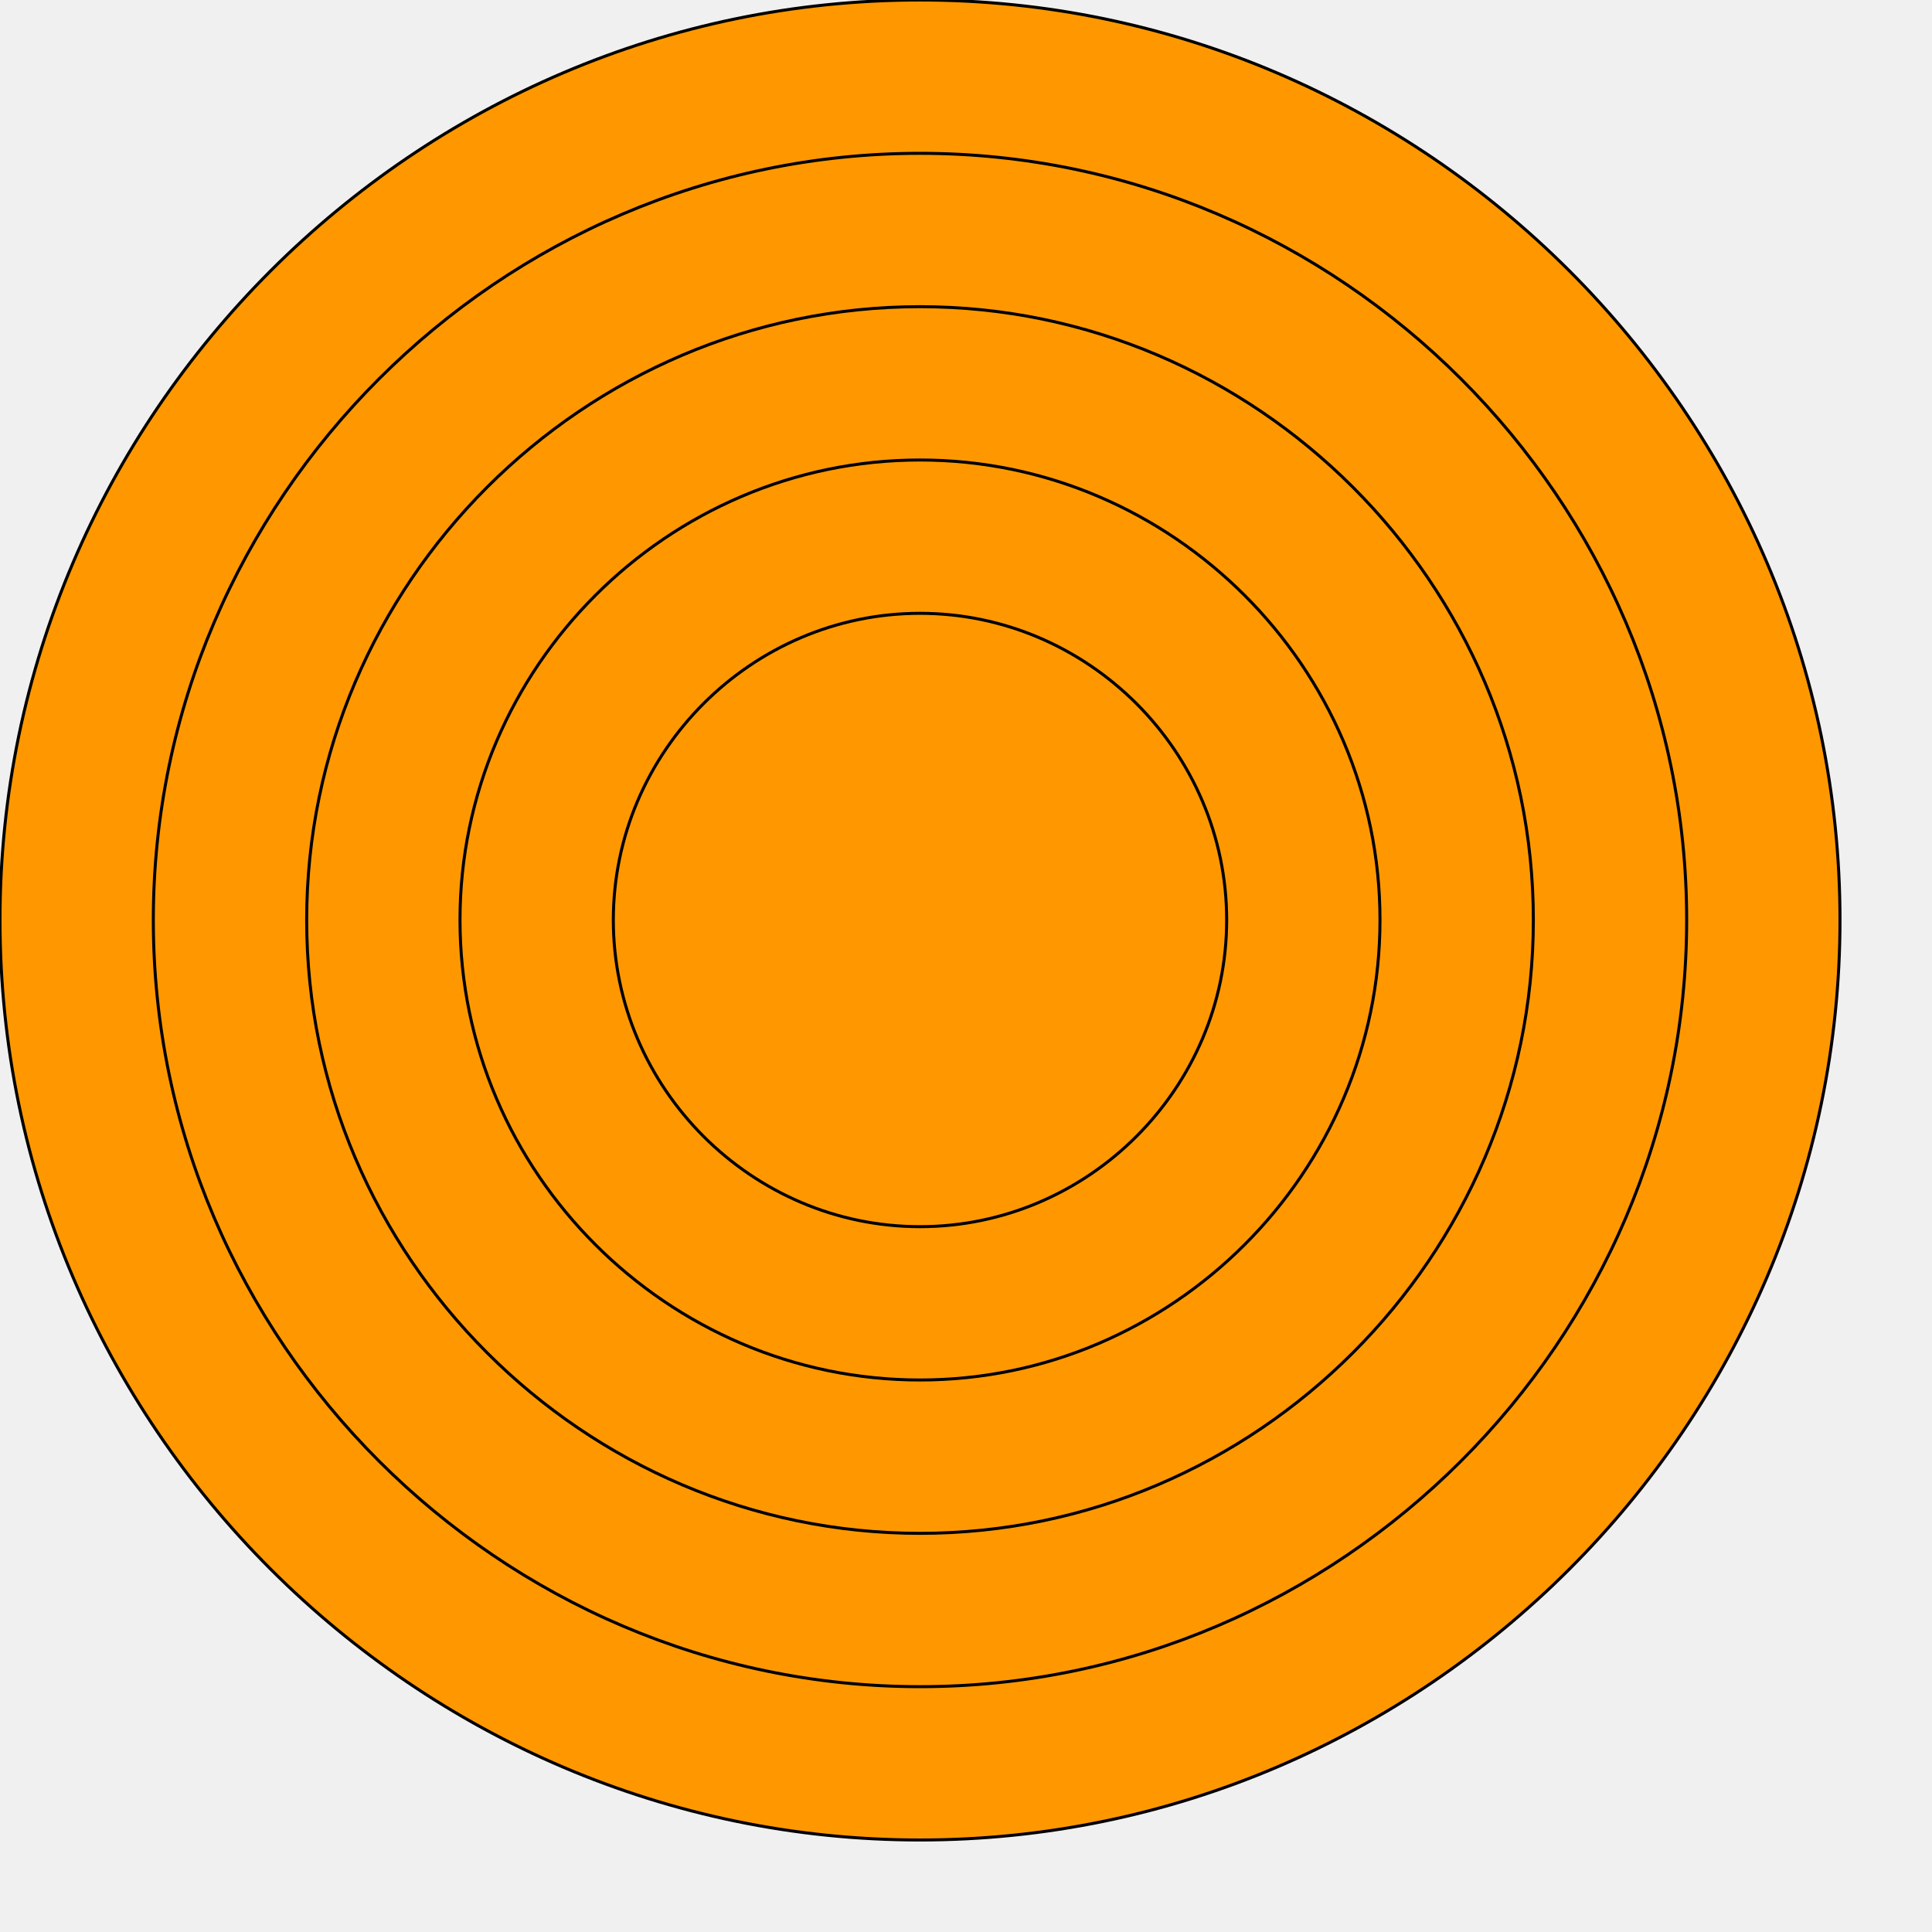
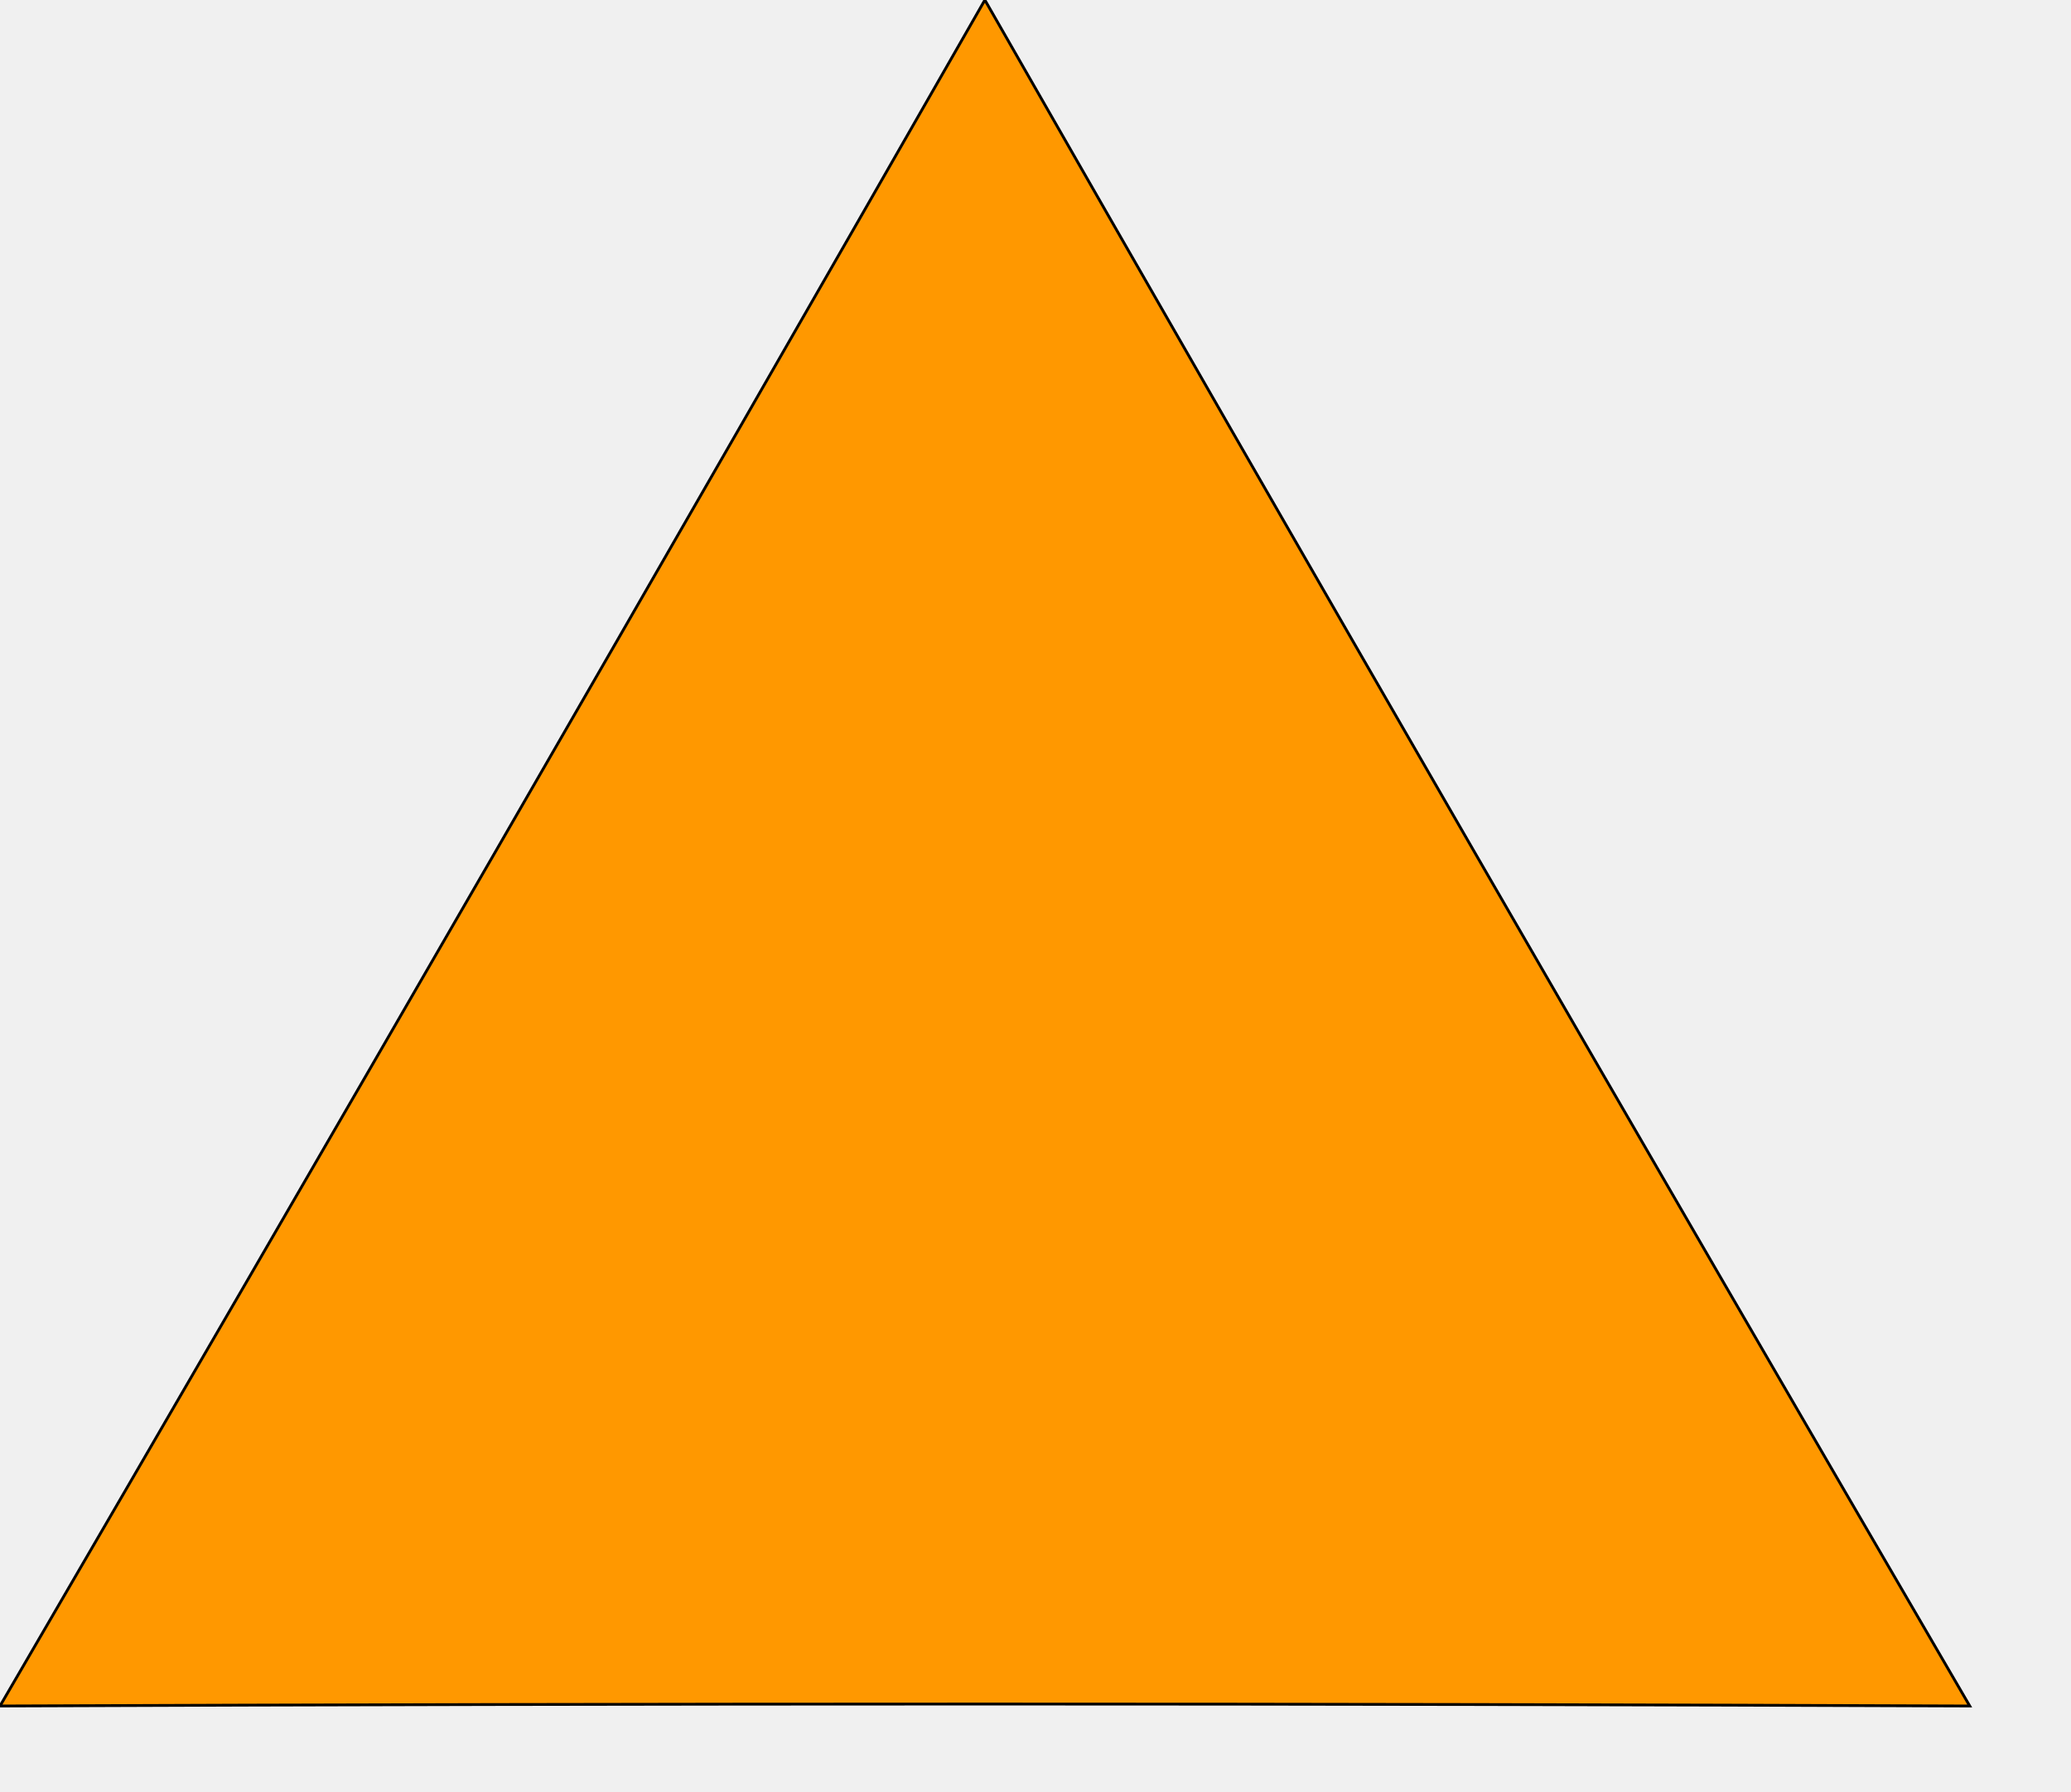
- <svg xmlns="http://www.w3.org/2000/svg" baseProfile="full" height="64" version="1.1" width="64">
+ <svg xmlns="http://www.w3.org/2000/svg" baseProfile="full" height="64" version="1.1" width="74">
  <defs>
    <marker id="arrow" markerHeight="3.5" markerWidth="5" orient="auto" refX="5.0" refY="1.7">
      <polygon points="0,0 5,1.75 0,3.5" />
    </marker>
  </defs>
  <g style="fill:white;" />
-   <g style="fill: rgb(256.0 151.592 0.0);stroke: rgb(0.0 0.0 0.0); stroke-width: 0.1;fill-opacity: 1.0;">
-     <path d="M 60.952 30.476 C 60.952 13.757 47.195 0.0 30.476 0.0 C 13.757 0.0 0.0 13.757 0.0 30.476 C 0.0 47.195 13.757 60.952 30.476 60.952 C 47.195 60.952 60.952 47.195 60.952 30.476" style="vector-effect: non-scaling-stroke;" />
-   </g>
-   <g style="fill: rgb(256.0 151.592 0.0);stroke: rgb(0.0 0.0 0.0); stroke-width: 0.1;fill-opacity: 1.0;">
-     <path d="M 55.873 30.476 C 55.873 16.544 44.408 5.079 30.476 5.079 C 16.544 5.079 5.079 16.544 5.079 30.476 C 5.079 44.408 16.544 55.873 30.476 55.873 C 44.408 55.873 55.873 44.408 55.873 30.476" style="vector-effect: non-scaling-stroke;" />
-   </g>
-   <g style="fill: rgb(256.0 151.592 0.0);stroke: rgb(0.0 0.0 0.0); stroke-width: 0.1;fill-opacity: 1.0;">
-     <path d="M 50.794 30.476 C 50.794 19.33 41.622 10.159 30.476 10.159 C 19.33 10.159 10.159 19.33 10.159 30.476 C 10.159 41.622 19.33 50.794 30.476 50.794 C 41.622 50.794 50.794 41.622 50.794 30.476" style="vector-effect: non-scaling-stroke;" />
-   </g>
-   <g style="fill: rgb(256.0 151.592 0.0);stroke: rgb(0.0 0.0 0.0); stroke-width: 0.1;fill-opacity: 1.0;">
-     <path d="M 45.714 30.476 C 45.714 22.117 38.836 15.238 30.476 15.238 C 22.117 15.238 15.238 22.117 15.238 30.476 C 15.238 38.836 22.117 45.714 30.476 45.714 C 38.836 45.714 45.714 38.836 45.714 30.476" style="vector-effect: non-scaling-stroke;" />
-   </g>
-   <g style="fill: rgb(256.0 151.592 0.0);stroke: rgb(0.0 0.0 0.0); stroke-width: 0.1;fill-opacity: 1.0;">
-     <path d="M 40.635 30.476 C 40.635 24.903 36.049 20.317 30.476 20.317 C 24.903 20.317 20.317 24.903 20.317 30.476 C 20.317 36.049 24.903 40.635 30.476 40.635 C 36.049 40.635 40.635 36.049 40.635 30.476" style="vector-effect: non-scaling-stroke;" />
+   <g style="fill-opacity: 1.0;stroke: rgb(0.0 0.0 0.0);fill: rgb(256.0 151.592 0.0);stroke-width: 0.1;">
+     <path d="M 6.963318810448982e-12 60.952 C 23.46 60.859 46.921 60.859 70.382 60.952 C 58.57 40.682 46.84 20.364 35.191 3.979039320256561e-12 C 23.542 20.364 11.812 40.682 7.965184067870723e-12 60.952" style="vector-effect: non-scaling-stroke;" />
  </g>
</svg>
